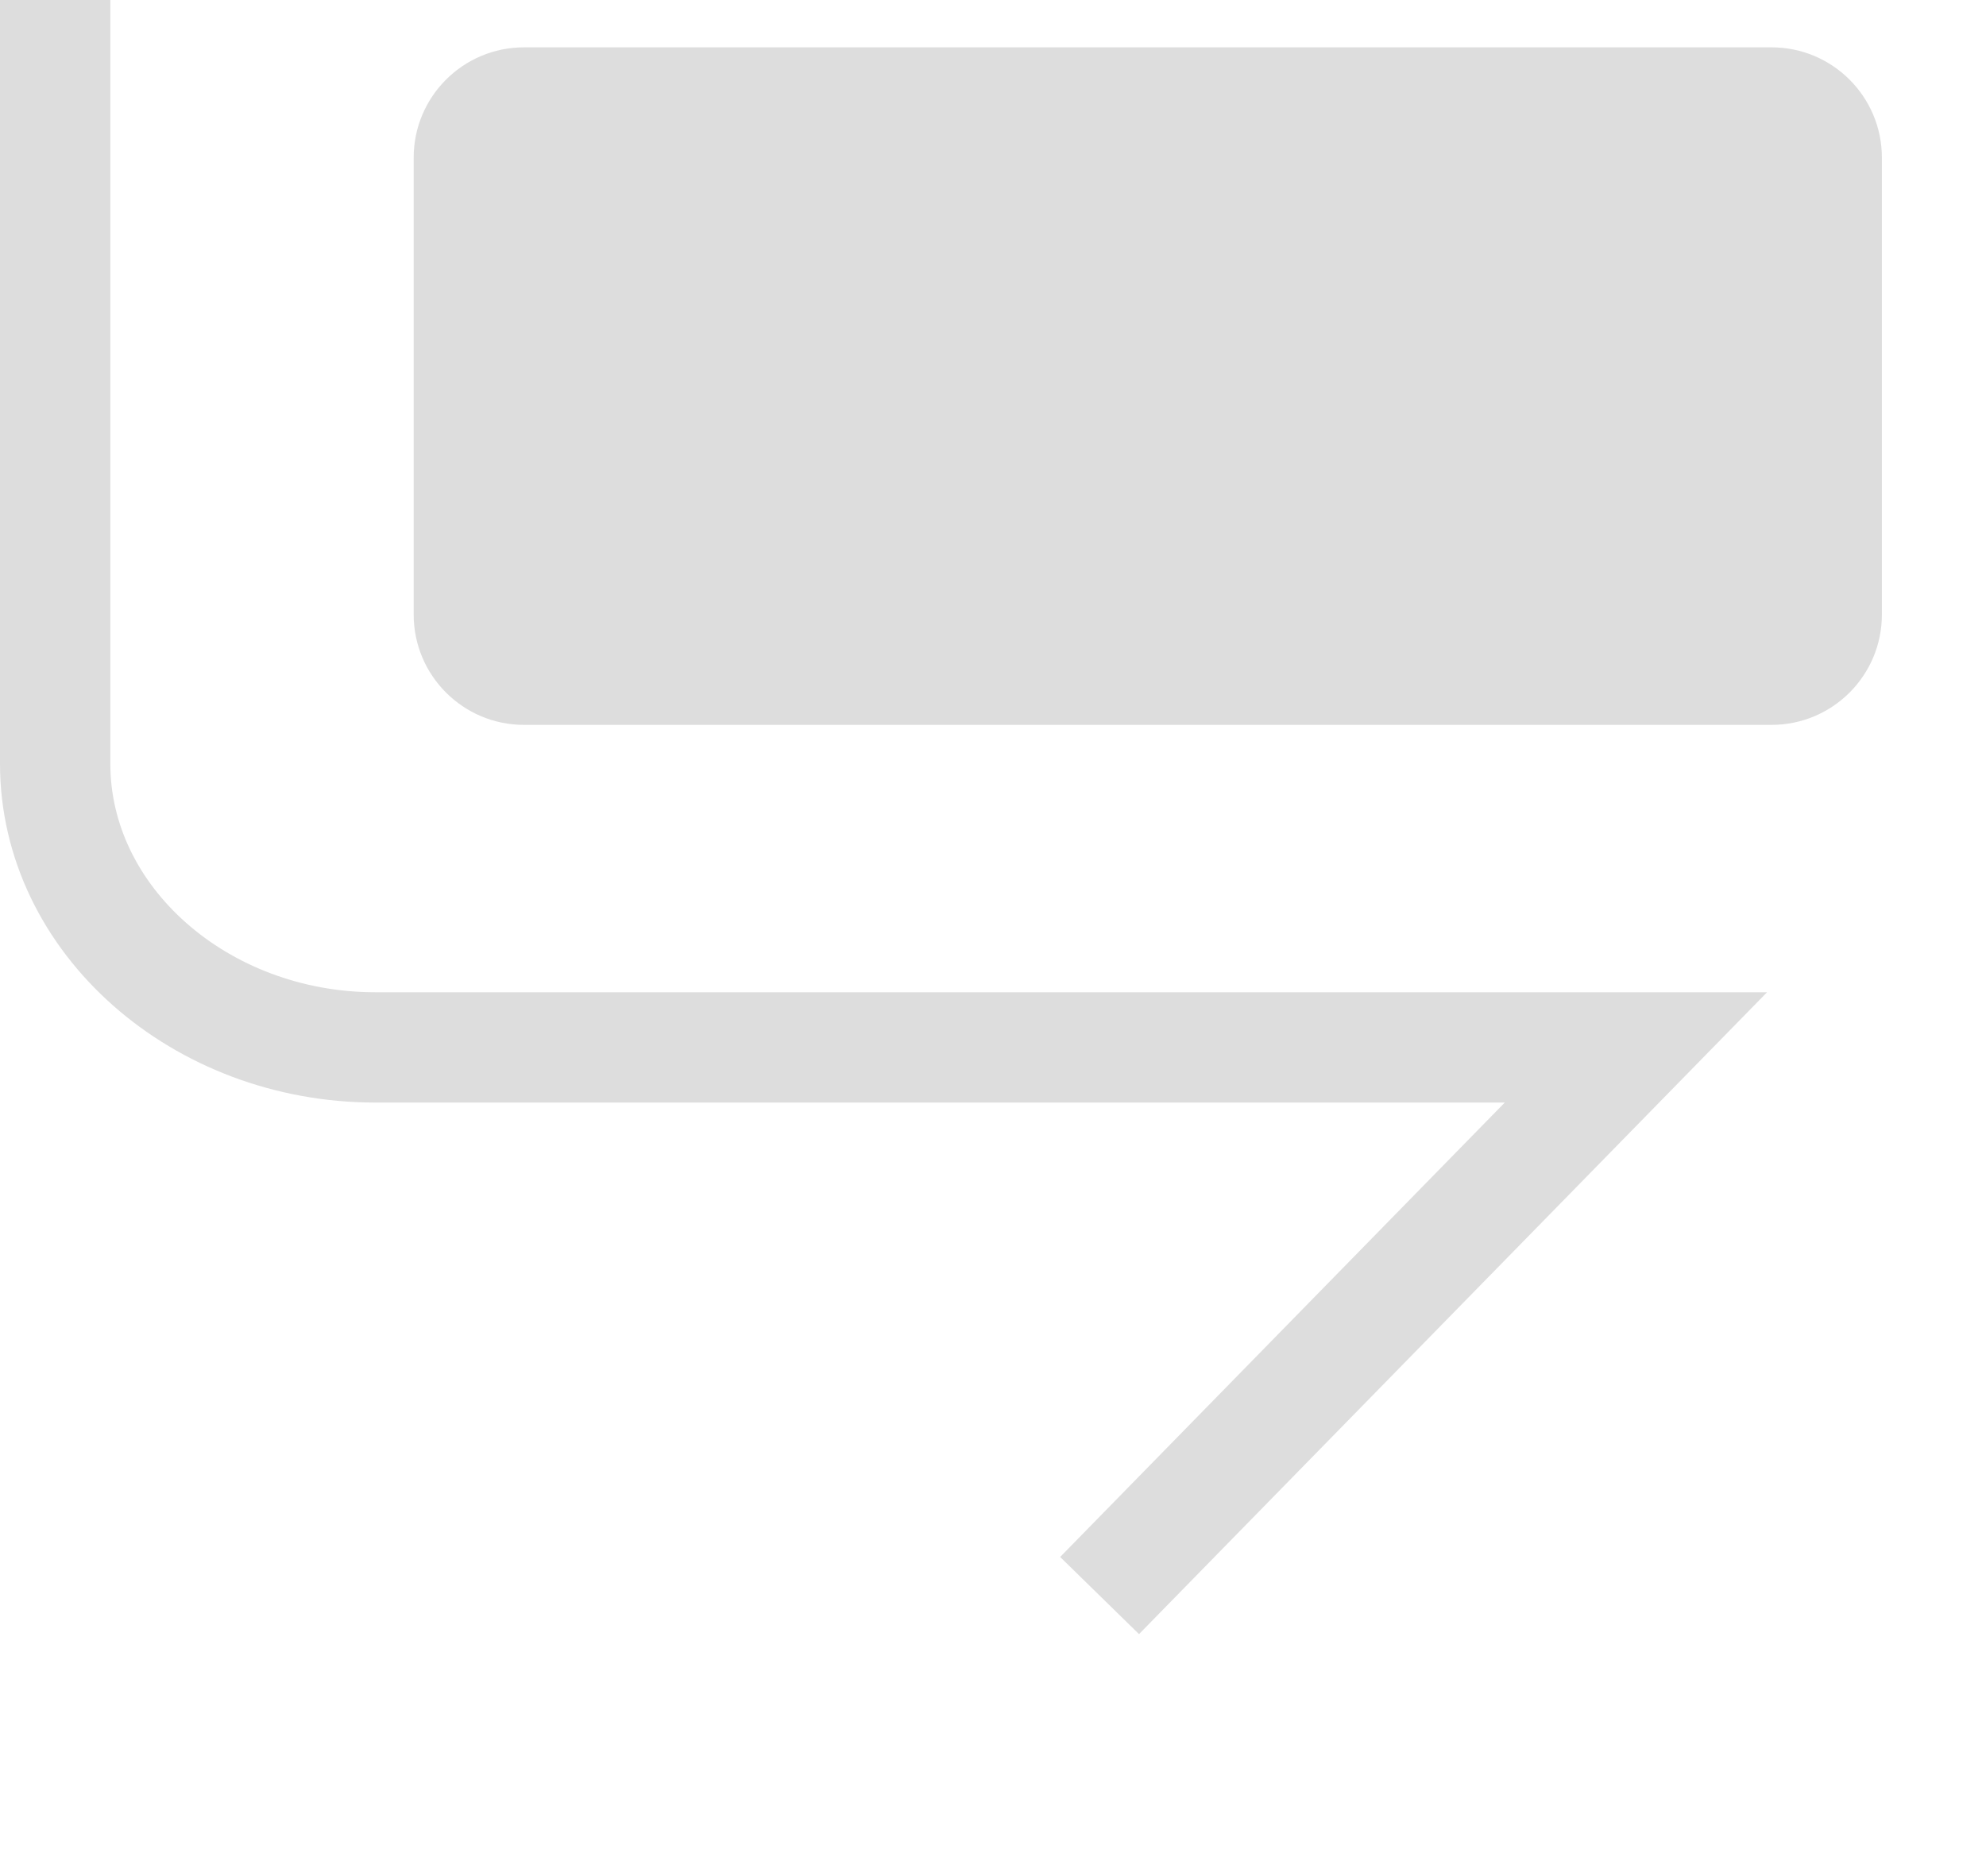
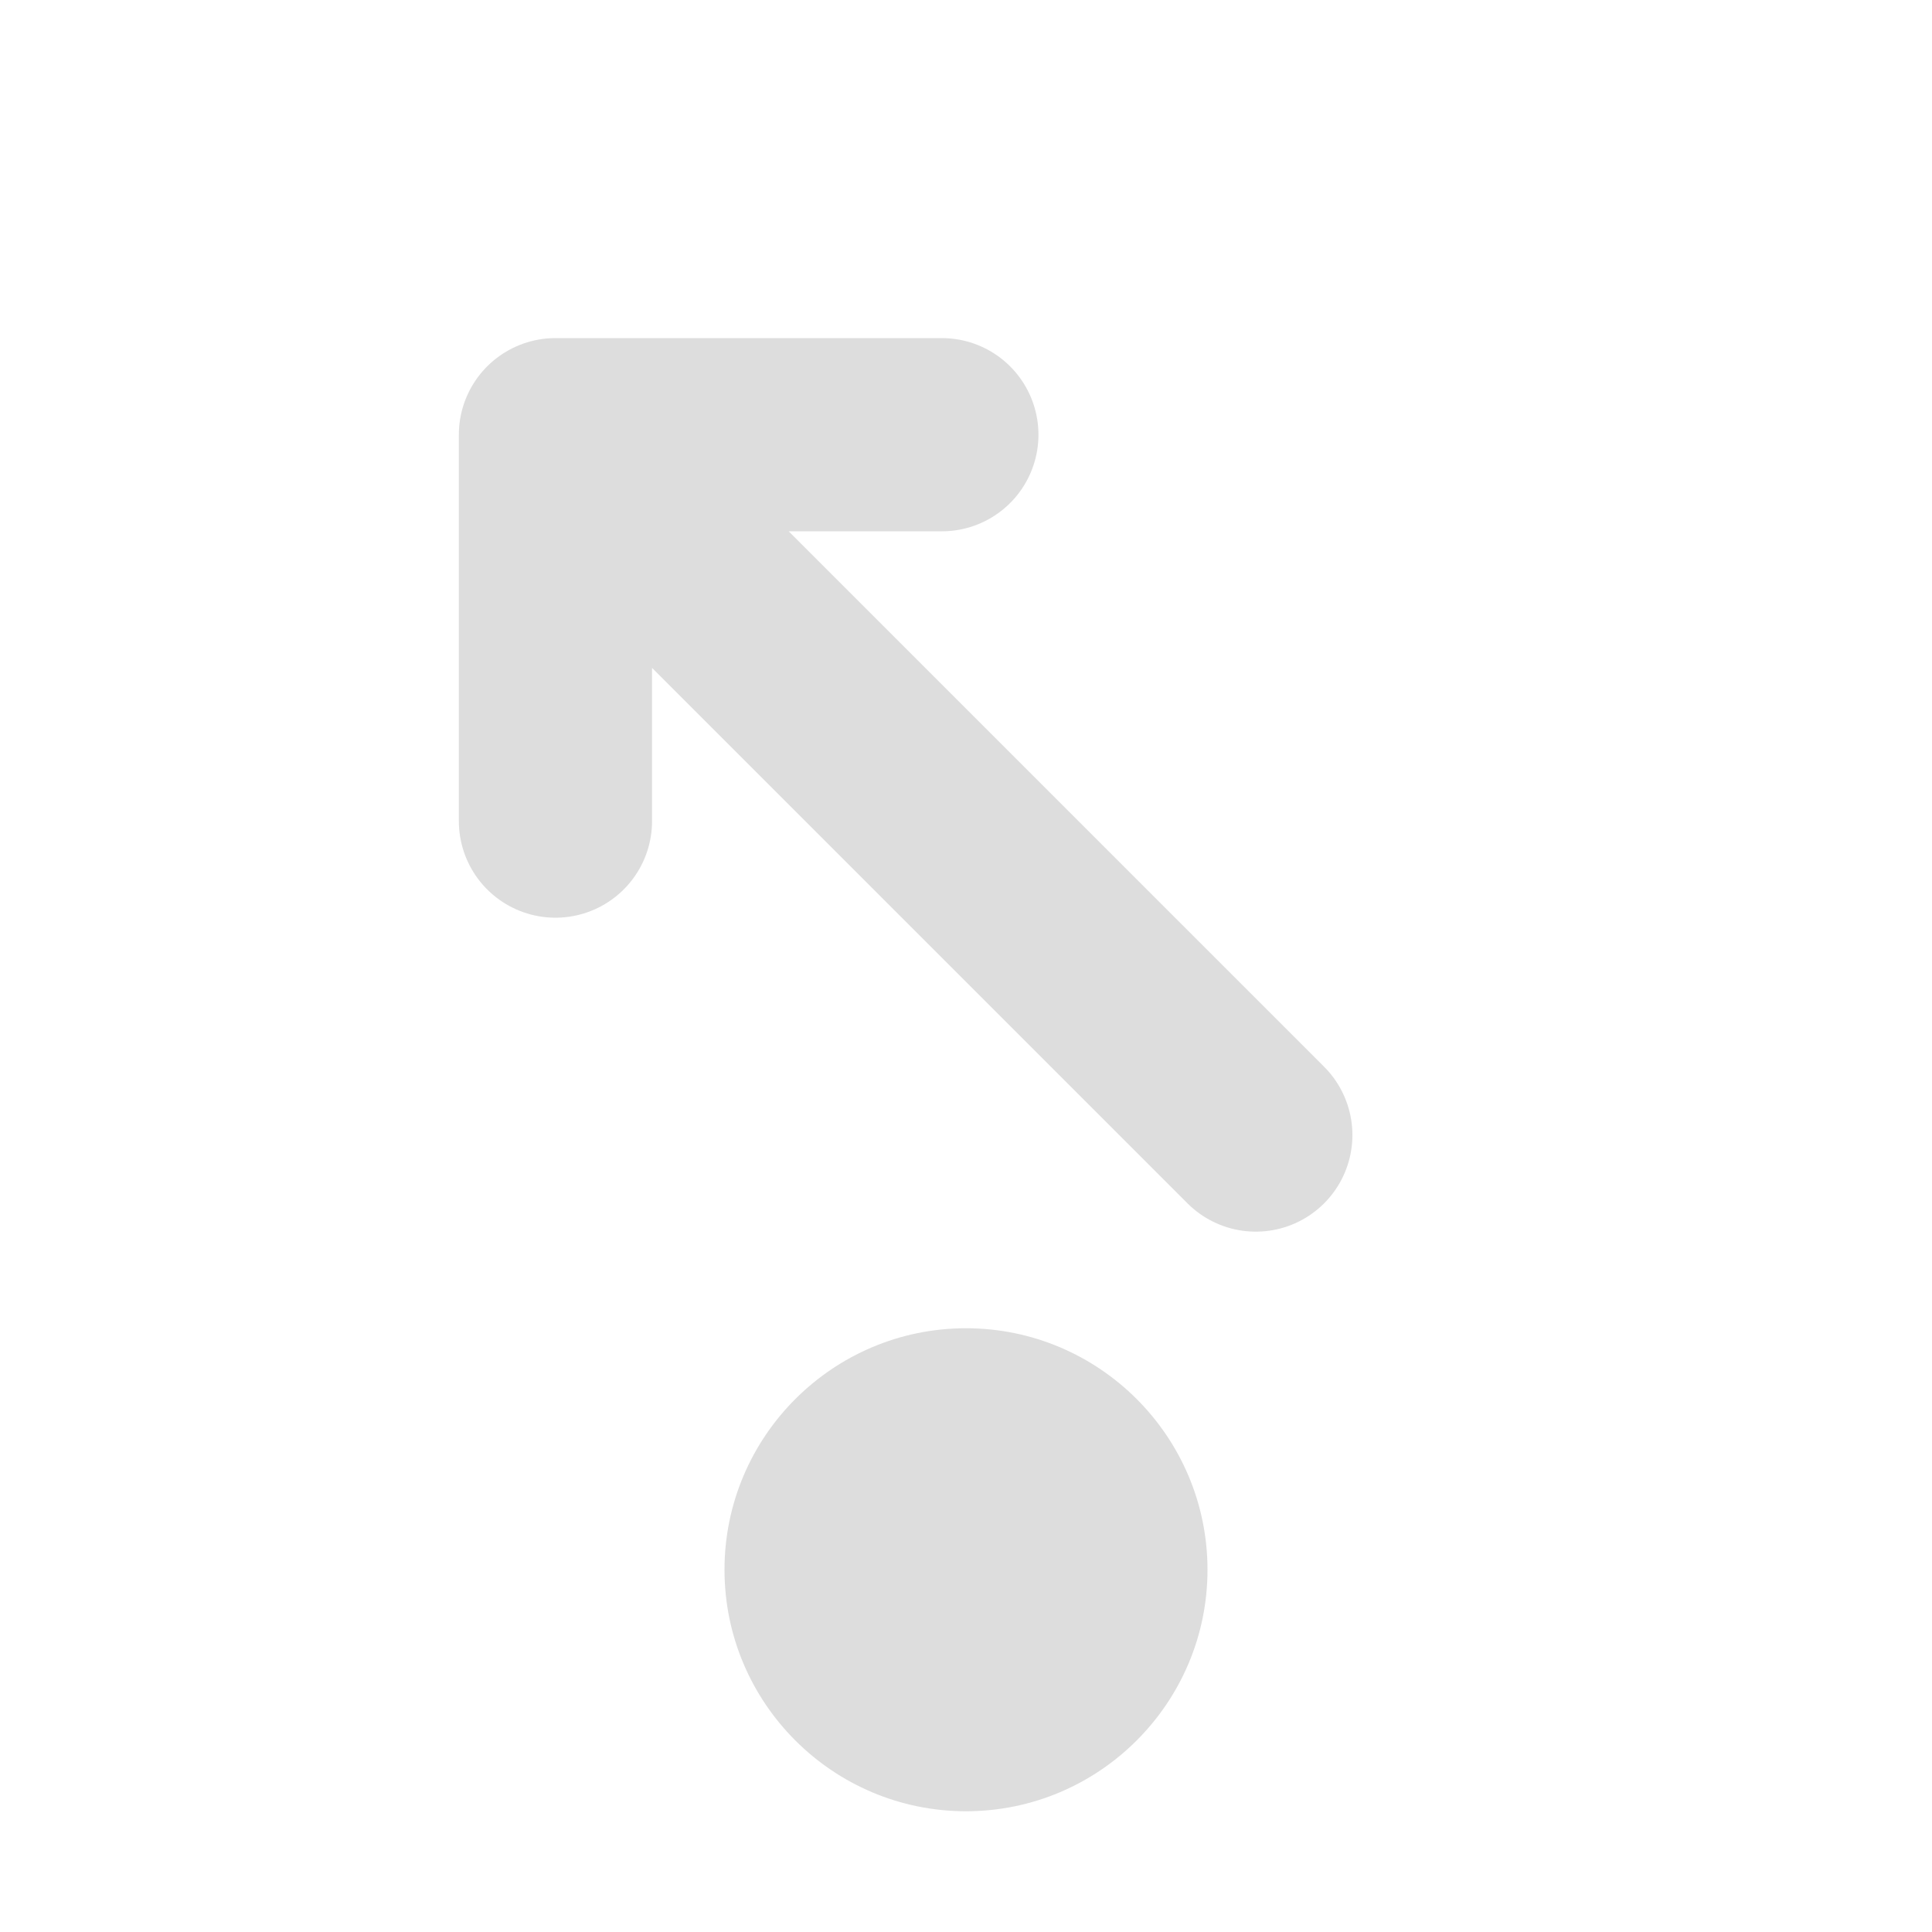
- <svg xmlns="http://www.w3.org/2000/svg" width="18" height="17" viewBox="0 0 18 17" fill="none">
-   <path d="M9.966 14.464L14.827 9.495L3.402 9.495C1.816 9.495 0.5 8.341 0.5 6.923L0.5 9.17912e-06" stroke="#DDDDDD" stroke-miterlimit="10" />
-   <rect width="13.307" height="6.142" rx="1" transform="matrix(1 8.74228e-08 8.74228e-08 -1 3.74939 6.57117)" fill="#DDDDDD" />
+ <svg xmlns="http://www.w3.org/2000/svg" width="16" height="16" viewBox="0 0 16 16" fill="none">
+   <path d="M10 13C10 14.103 9.103 15 8 15C6.897 15 6 14.103 6 13C6 11.897 6.897 11 8 11C9.103 11 10 11.897 10 13Z" fill="#DDDDDD" />
+   <path d="M10.4 9.4L4.6 3.6M7.8 3.6L4.6 3.6L4.6 6.8" stroke="#DDDDDD" stroke-width="1.6" stroke-linecap="round" stroke-linejoin="round" />
</svg>
